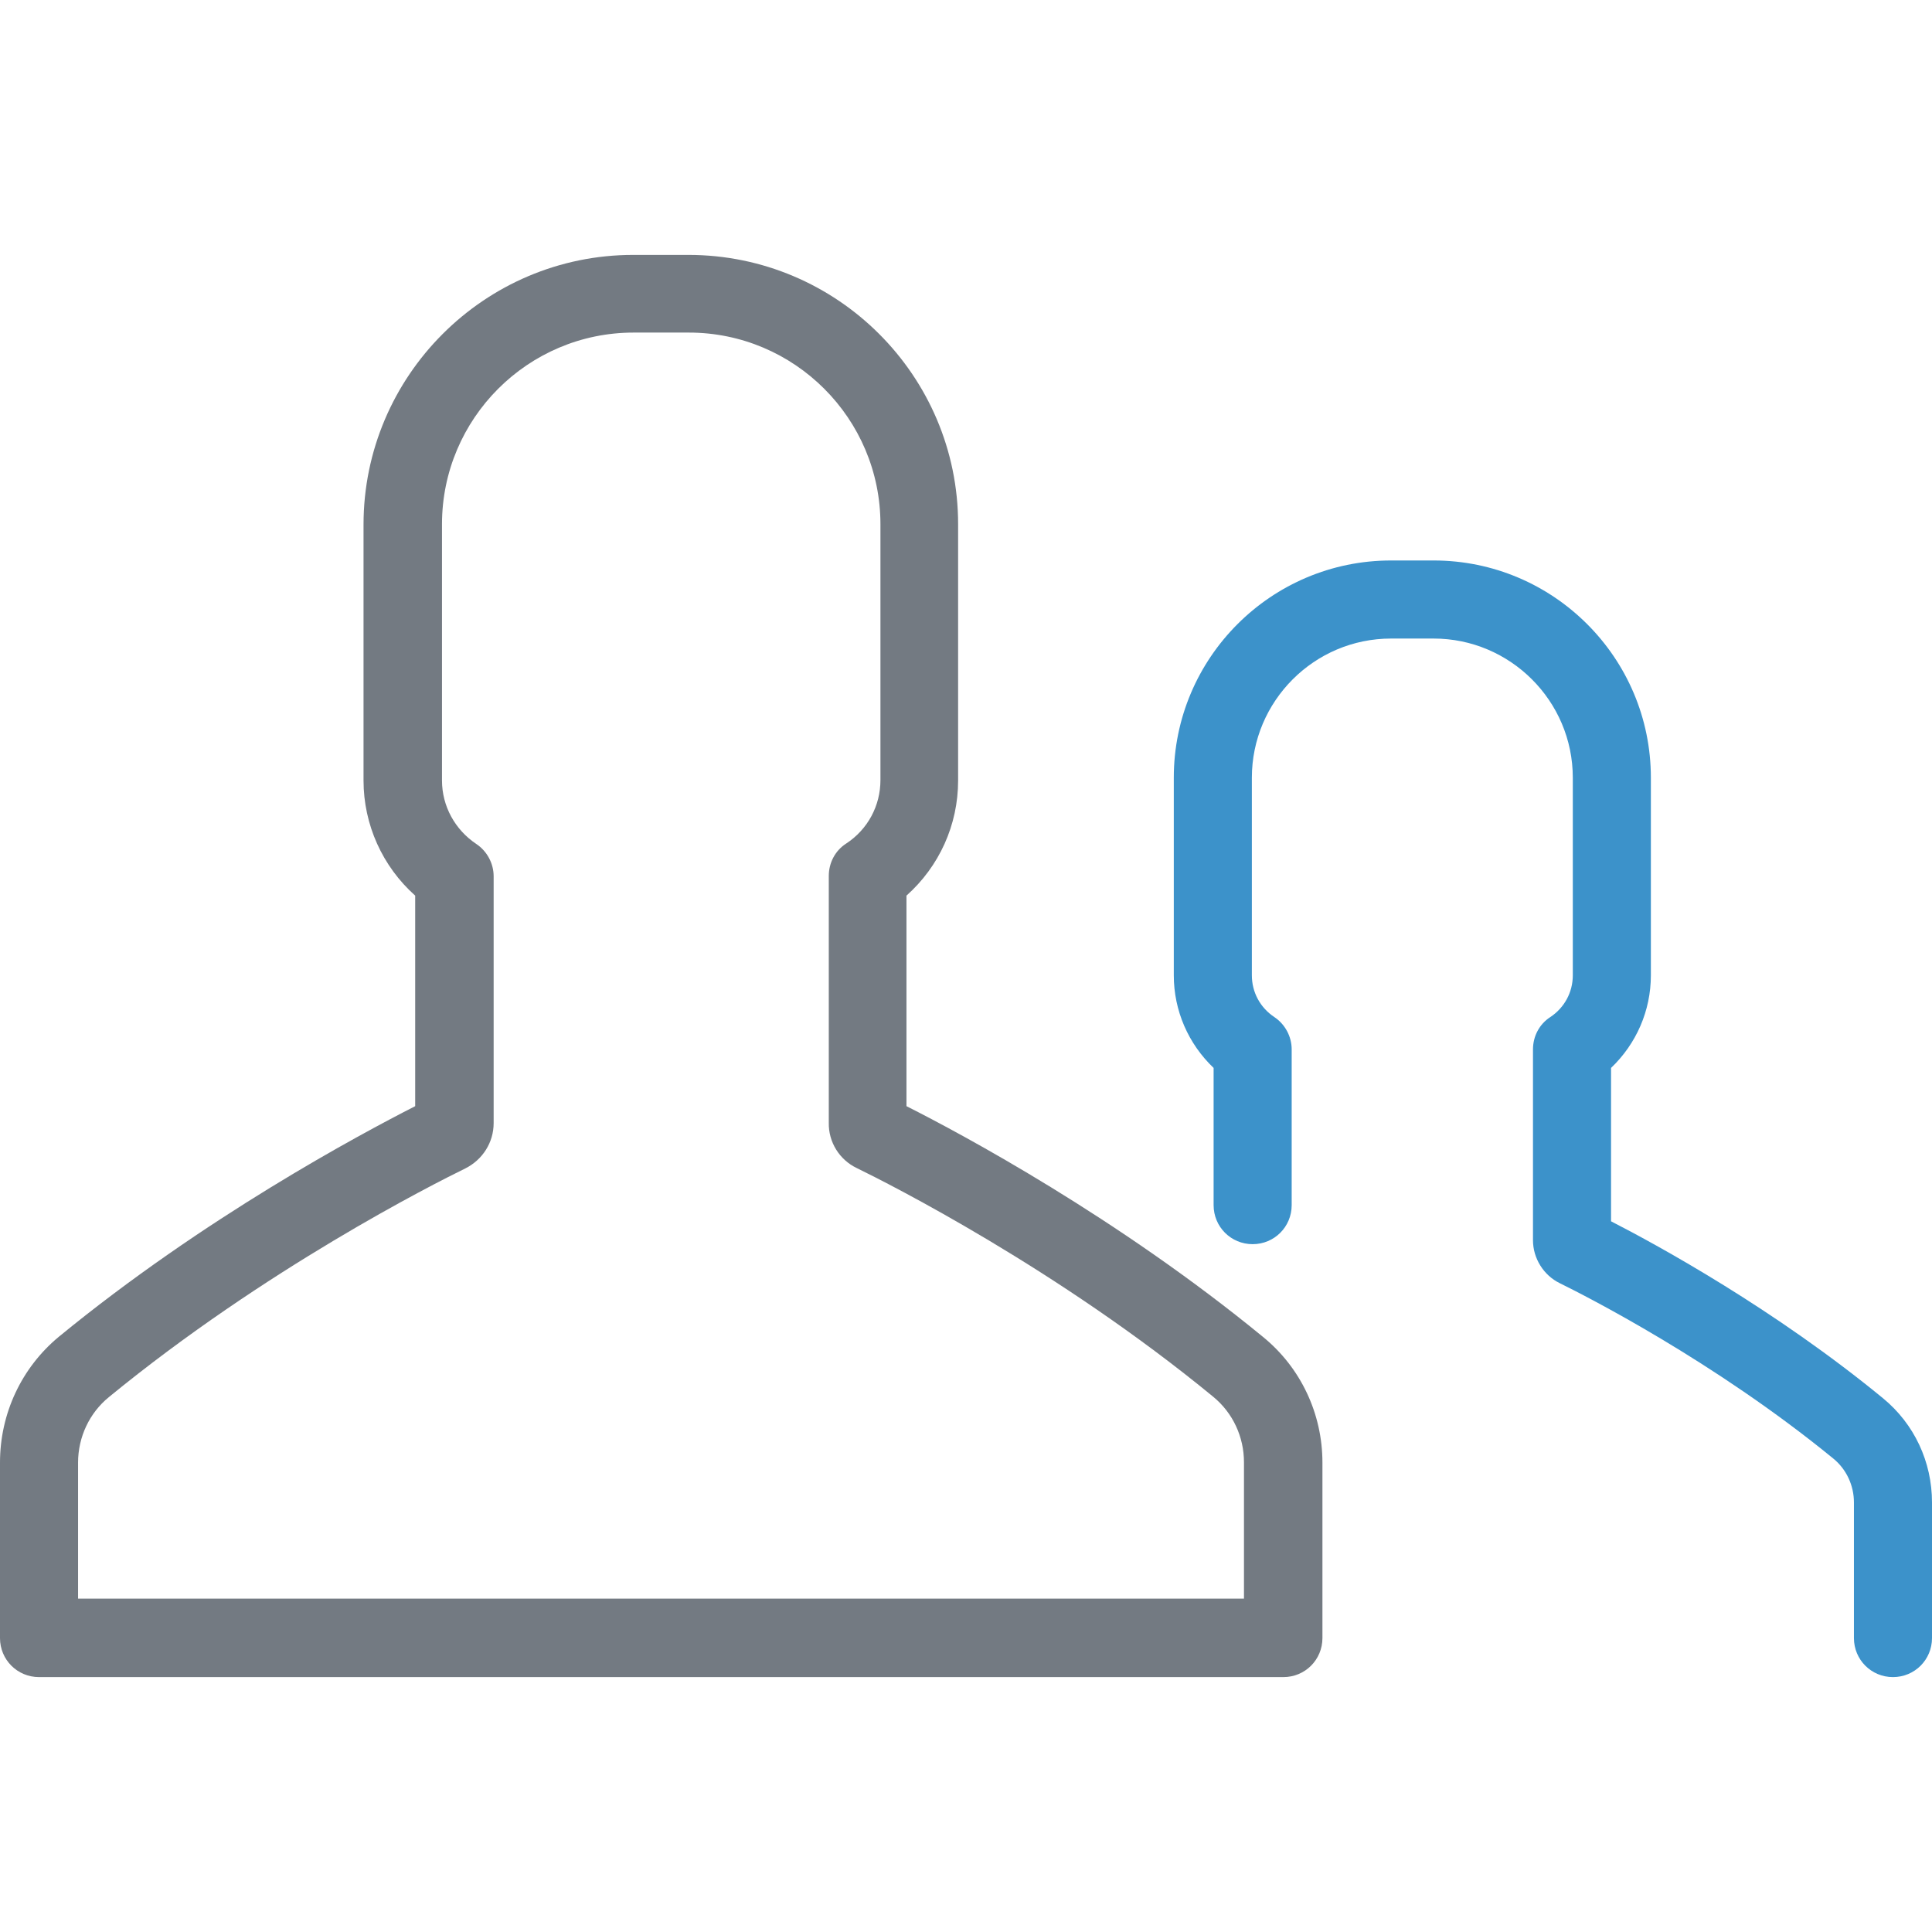
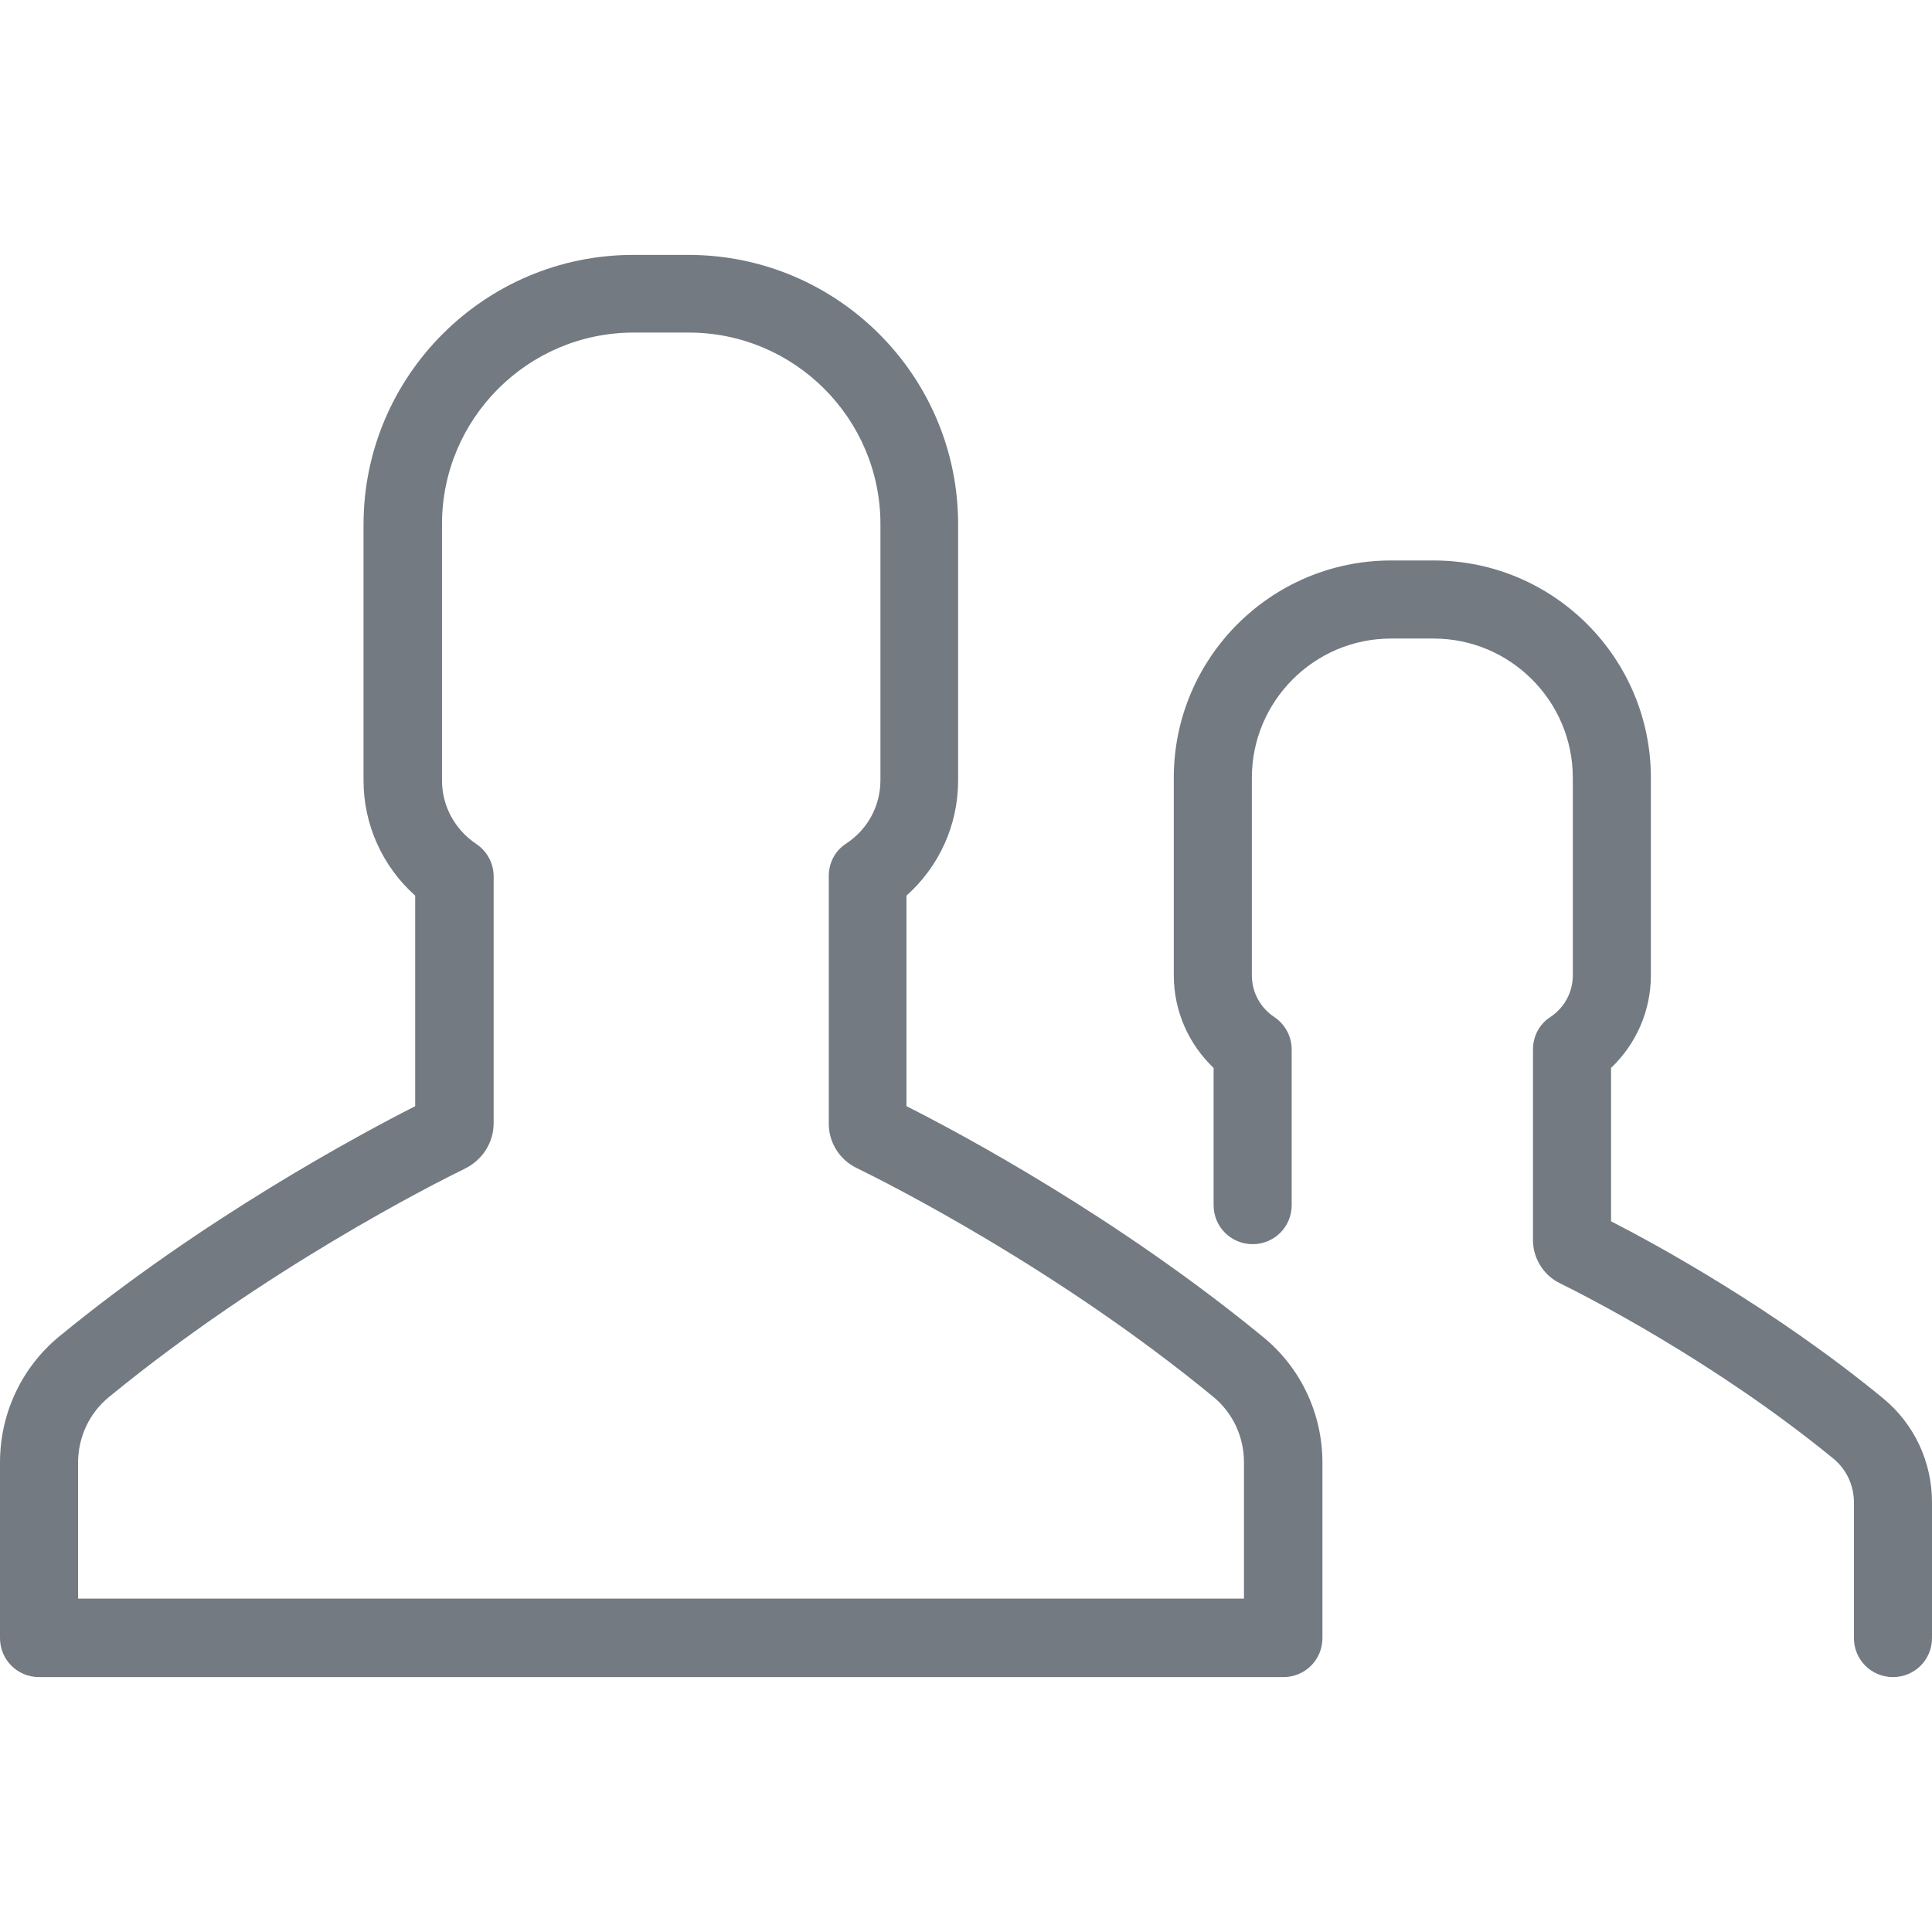
<svg xmlns="http://www.w3.org/2000/svg" version="1.1" id="Layer_1" x="0px" y="0px" viewBox="0 0 490 490" style="enable-background:new 0 0 490 490;" xml:space="preserve">
  <g>
    <g>
-       <path style="fill:#3C92CA;" d="M477.6,354.65c-27.5-22.6-57.1-38.8-69-44.9v-38.9c6.4-6.1,10.1-14.5,10.1-23.5v-50.1    c0-30.4-24.7-55.1-55.1-55.1h-10.8c-30.4,0-55.1,24.7-55.1,55.1v50.1c0,9,3.7,17.4,10.1,23.5v34.8c0,5.5,4.4,9.9,9.9,9.9    s9.9-4.4,9.9-9.9v-39.5c0-3.3-1.7-6.4-4.4-8.2c-3.6-2.4-5.7-6.3-5.7-10.6v-50.1c0-19.4,15.8-35.3,35.3-35.3h10.8    c19.4,0,35.3,15.8,35.3,35.3v50.1c0,4.3-2.1,8.2-5.7,10.6c-2.8,1.8-4.4,4.9-4.4,8.2v48.4c0,4.6,2.7,8.9,6.8,10.9    c6.3,3.1,39.1,19.7,69.4,44.5c3.3,2.7,5.2,6.8,5.2,11.1v34.4c0,5.5,4.4,9.9,9.9,9.9s9.9-4.4,9.9-9.9v-34.4    C490,370.75,485.5,361.15,477.6,354.65z" />
+       <path style="fill:#737a82;" d="M477.6,354.65c-27.5-22.6-57.1-38.8-69-44.9v-38.9c6.4-6.1,10.1-14.5,10.1-23.5v-50.1    c0-30.4-24.7-55.1-55.1-55.1h-10.8c-30.4,0-55.1,24.7-55.1,55.1v50.1c0,9,3.7,17.4,10.1,23.5v34.8c0,5.5,4.4,9.9,9.9,9.9    s9.9-4.4,9.9-9.9v-39.5c0-3.3-1.7-6.4-4.4-8.2c-3.6-2.4-5.7-6.3-5.7-10.6v-50.1c0-19.4,15.8-35.3,35.3-35.3h10.8    c19.4,0,35.3,15.8,35.3,35.3v50.1c0,4.3-2.1,8.2-5.7,10.6c-2.8,1.8-4.4,4.9-4.4,8.2v48.4c0,4.6,2.7,8.9,6.8,10.9    c6.3,3.1,39.1,19.7,69.4,44.5c3.3,2.7,5.2,6.8,5.2,11.1v34.4c0,5.5,4.4,9.9,9.9,9.9s9.9-4.4,9.9-9.9v-34.4    C490,370.75,485.5,361.15,477.6,354.65z" />
      <path style="fill:#737a82;" d="M174.6,64.65h-14c-37.7,0-68.4,30.7-68.4,68.4v64.9c0,11.2,4.8,21.8,13.1,29.2v53.4    c-14.1,7.2-53.6,28.3-90.4,58.5c-9.4,7.8-14.9,19.4-14.9,31.9v44.5c0,5.5,4.4,9.9,9.9,9.9h315.6c5.5,0,9.9-4.4,9.9-9.9v-44.5    c0-12.4-5.5-24.1-15.1-31.9c-36.8-30.2-76.3-51.4-90.4-58.5v-53.4c8.3-7.4,13.1-17.9,13.1-29.2v-65    C243,95.25,212.3,64.65,174.6,64.65z M217.3,296.25c8.2,4,51,25.6,90.4,58c5,4.1,7.8,10.2,7.8,16.6v34.6H19.8v-34.5    c0-6.5,2.9-12.6,7.8-16.6c39.5-32.4,82.2-54,90.4-58c4.4-2.2,7.2-6.6,7.2-11.5v-62.6c0-3.3-1.7-6.4-4.4-8.2    c-5.4-3.6-8.7-9.6-8.7-16.1v-65c0-26.8,21.8-48.6,48.6-48.6h14c26.8,0,48.6,21.8,48.6,48.6v64.9c0,6.5-3.2,12.5-8.7,16.1    c-2.8,1.8-4.4,4.9-4.4,8.2v62.6C210.1,289.65,212.9,294.15,217.3,296.25z" />
    </g>
  </g>
  <g>
</g>
  <g>
</g>
  <g>
</g>
  <g>
</g>
  <g>
</g>
  <g>
</g>
  <g>
</g>
  <g>
</g>
  <g>
</g>
  <g>
</g>
  <g>
</g>
  <g>
</g>
  <g>
</g>
  <g>
</g>
  <g>
</g>
</svg>
